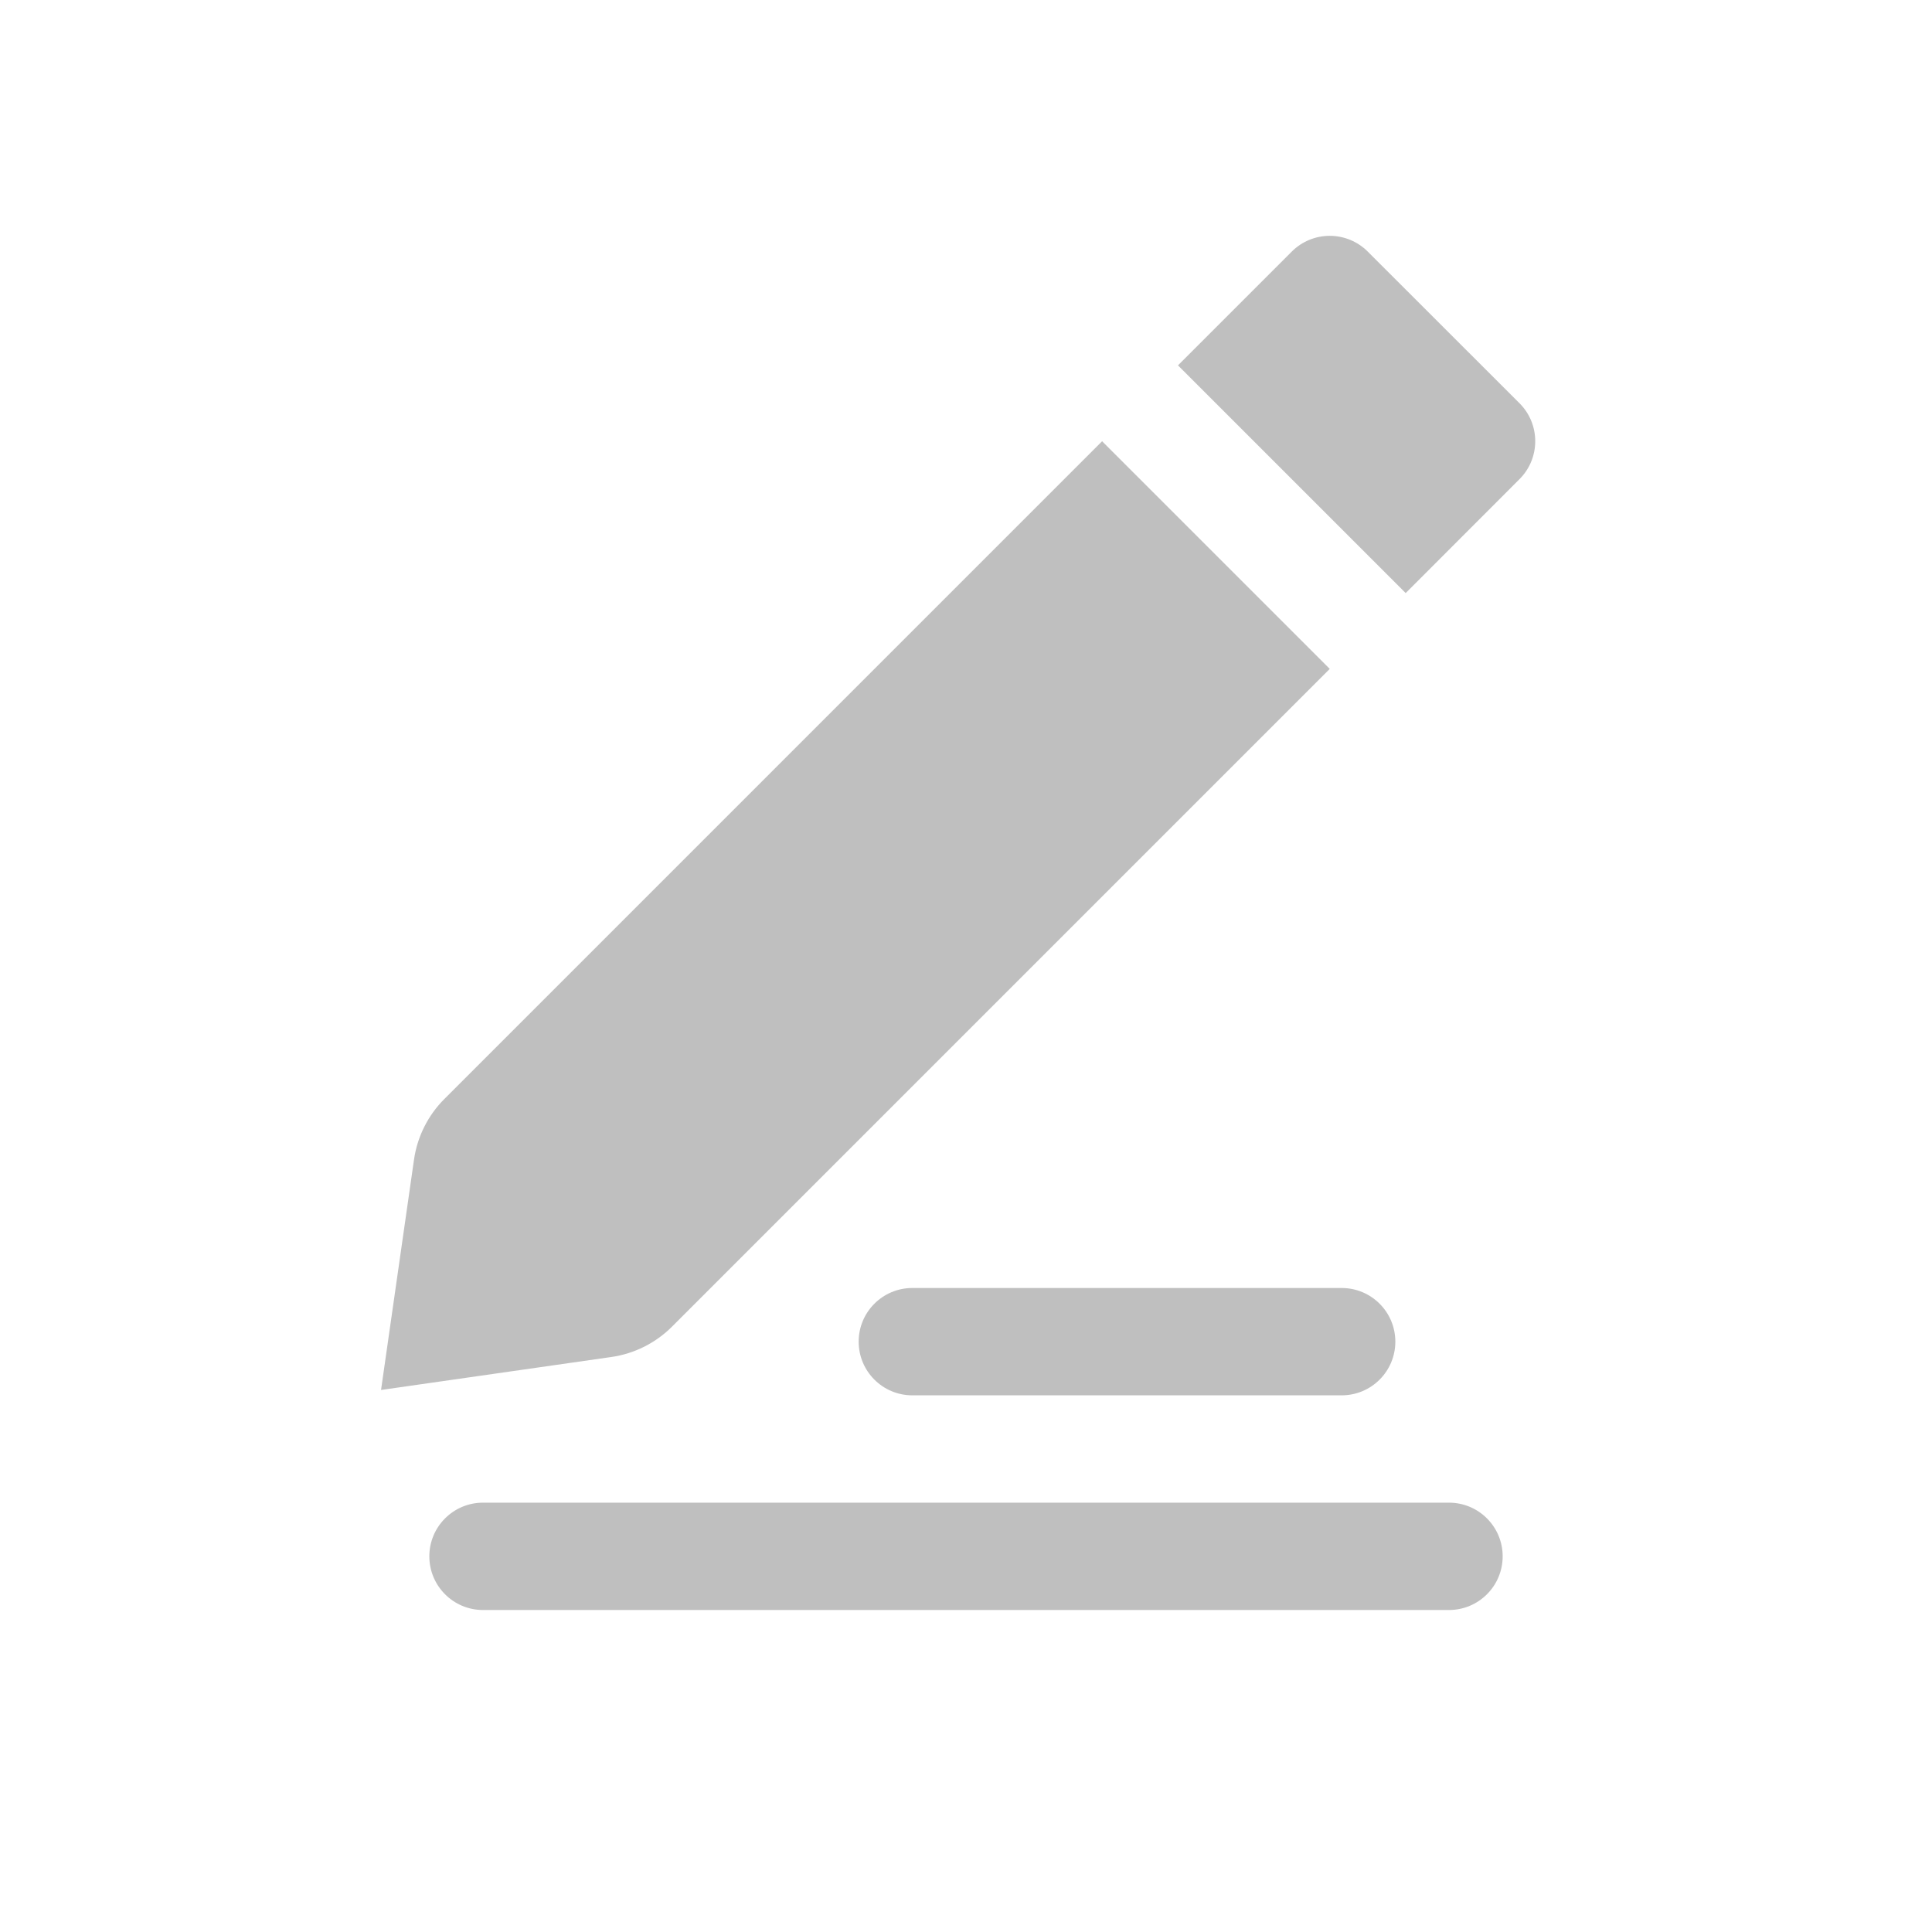
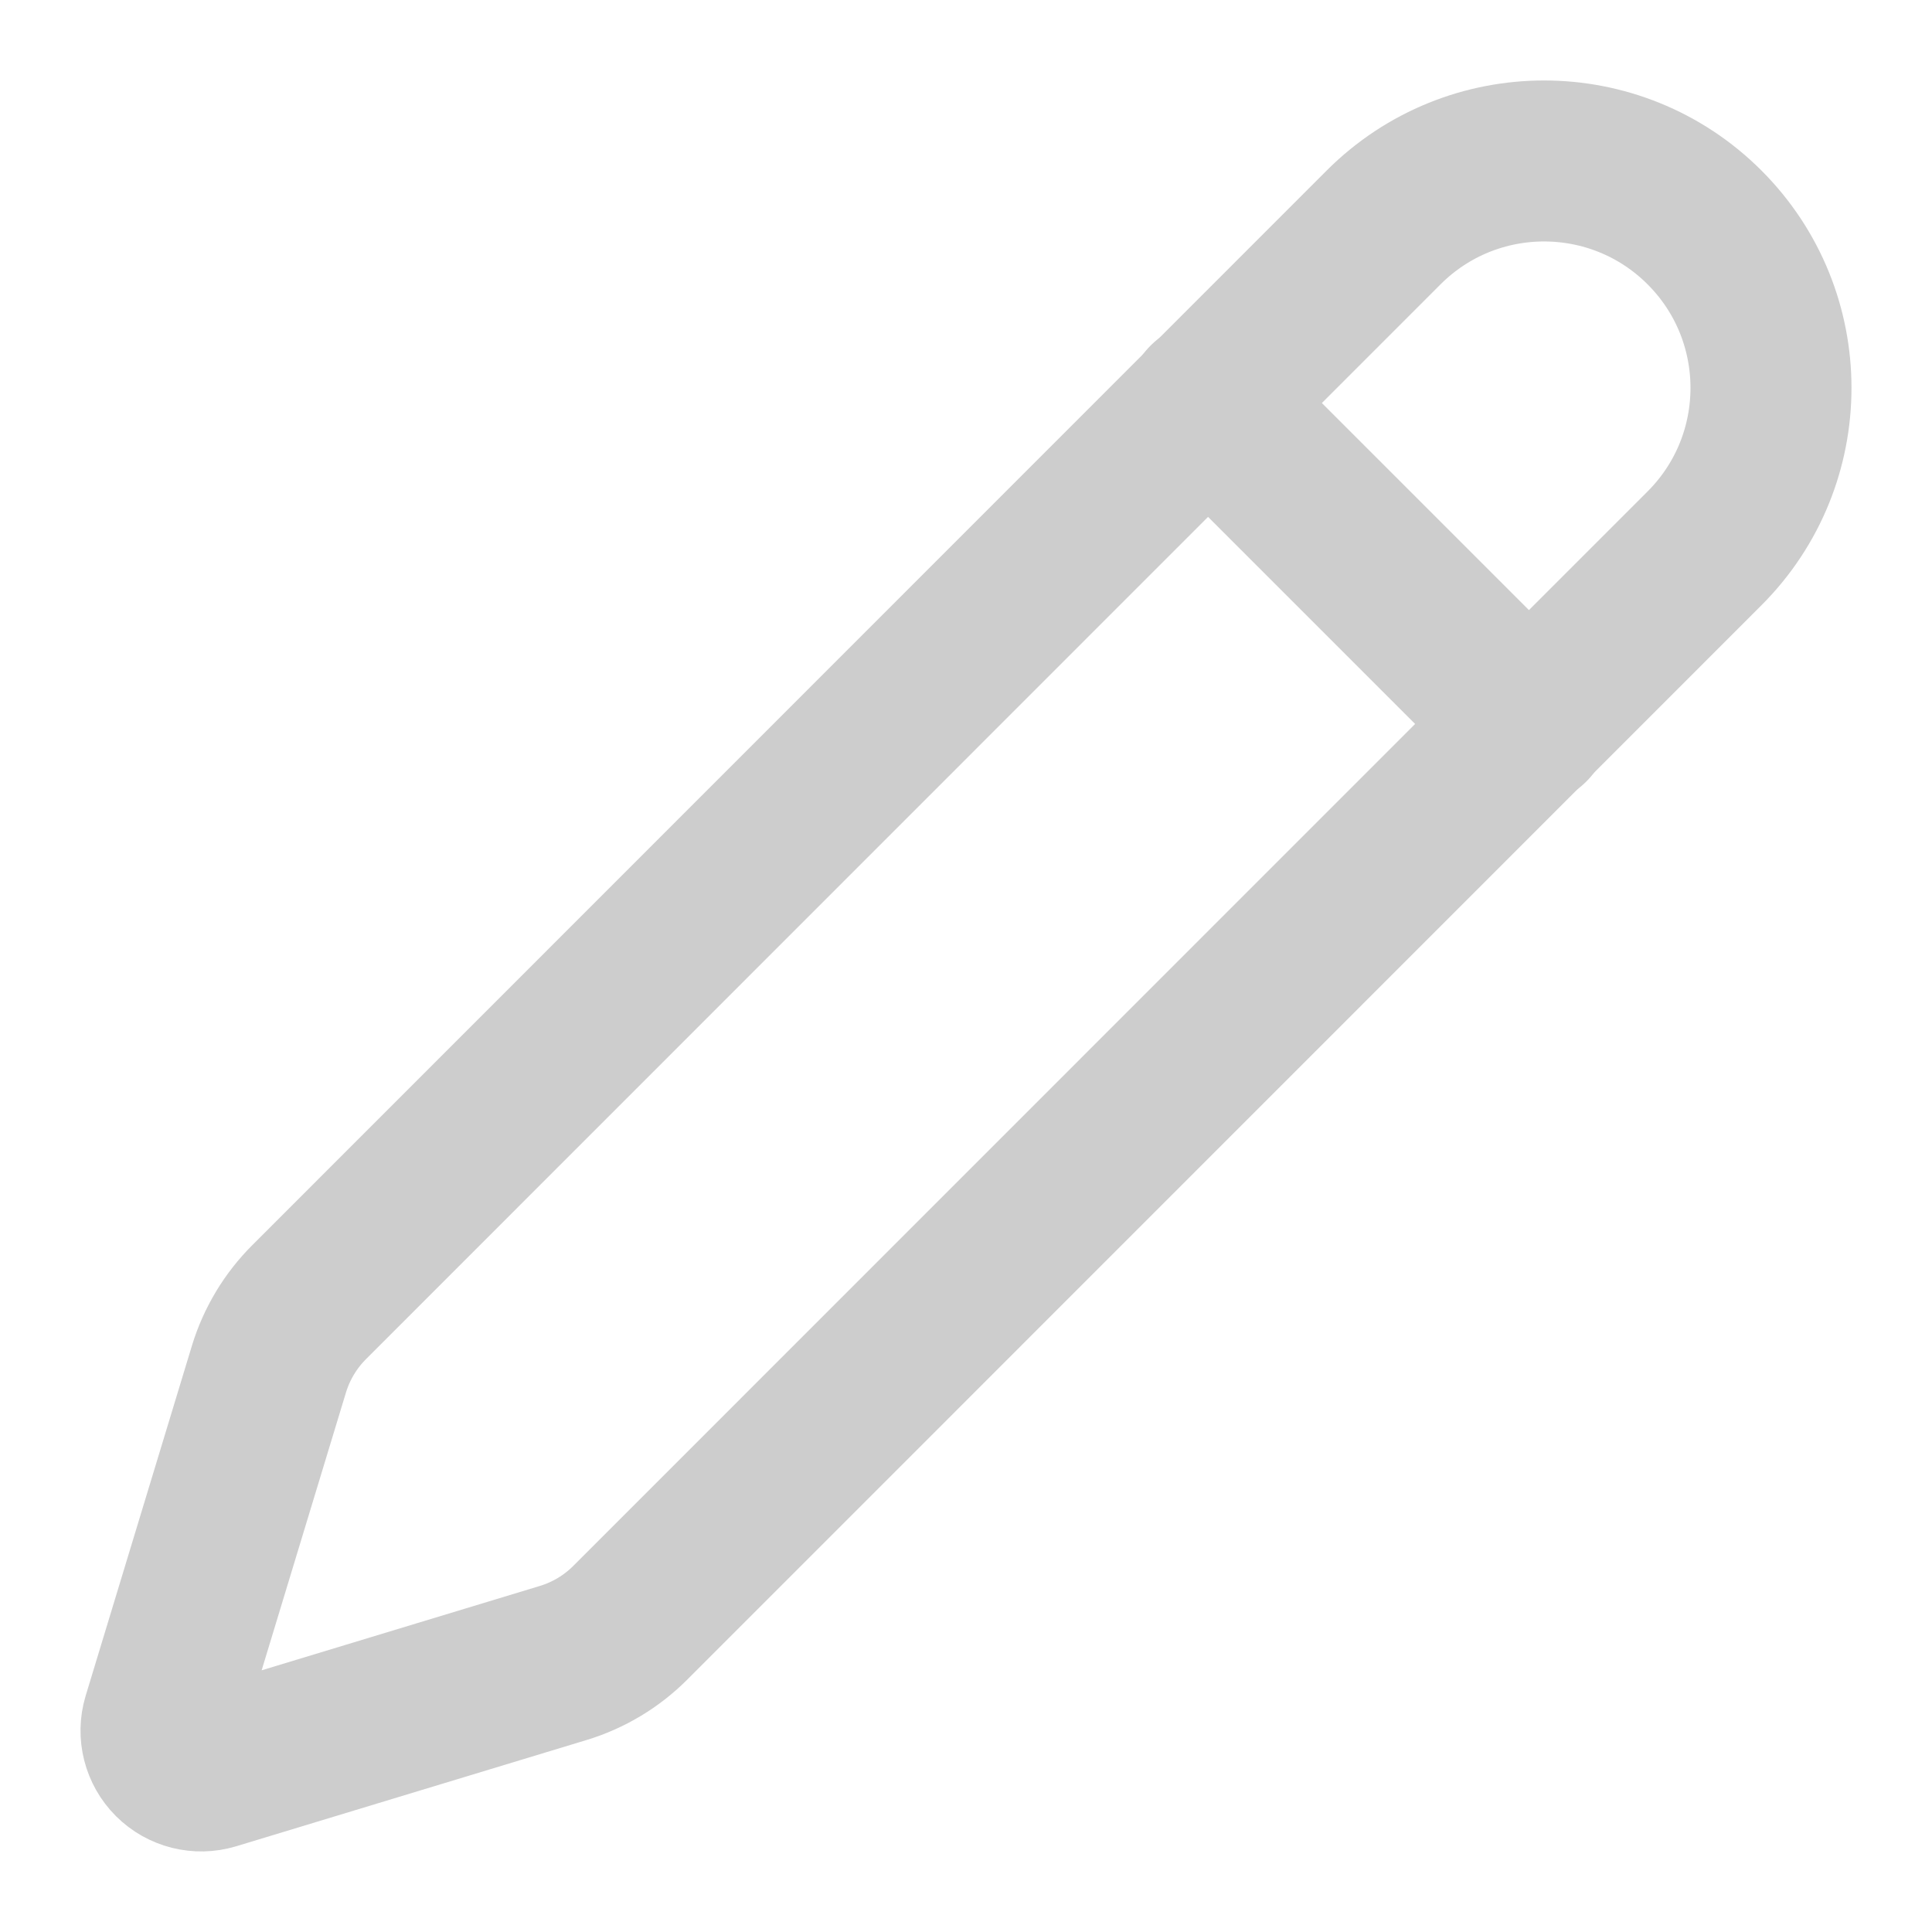
- <svg xmlns="http://www.w3.org/2000/svg" t="1639302811503" class="icon" viewBox="0 0 1024 1024" version="1.1" p-id="2287" width="16" height="16">
-   <defs>
-     <style type="text/css" />
-   </defs>
-   <path d="M745.017 314.311l-120.661-120.661 60.302-60.302a28.444 28.444 0 0 1 40.277 0l80.441 80.384a28.444 28.444 0 0 1 0 40.22l-60.302 60.359z m-40.22 40.22L356.181 703.147a56.889 56.889 0 0 1-32.199 16.1l-122.027 17.465 17.465-122.027a56.889 56.889 0 0 1 16.1-32.199l348.615-348.615 120.661 120.661zM483.556 682.667h227.556a28.444 28.444 0 1 1 0 56.889h-227.556a28.444 28.444 0 1 1 0-56.889z m-227.556 113.778h512a28.444 28.444 0 1 1 0 56.889h-512a28.444 28.444 0 1 1 0-56.889z" fill="#bfbfbf" p-id="2288" />
+ <svg xmlns="http://www.w3.org/2000/svg" class="icon" width="16" height="16" viewBox="0 0 24 24" fill="none" stroke="#cdcdcd" stroke-width="2" stroke-linecap="round" stroke-linejoin="round">
+   <path d="M21.174 6.812a1 1 0 0 0-3.986-3.987L3.842 16.174a2 2 0 0 0-.5.83l-1.321 4.352a.5.5 0 0 0 .623.622l4.353-1.32a2 2 0 0 0 .83-.497z" />
+   <path d="m15 5 4 4" />
</svg>
